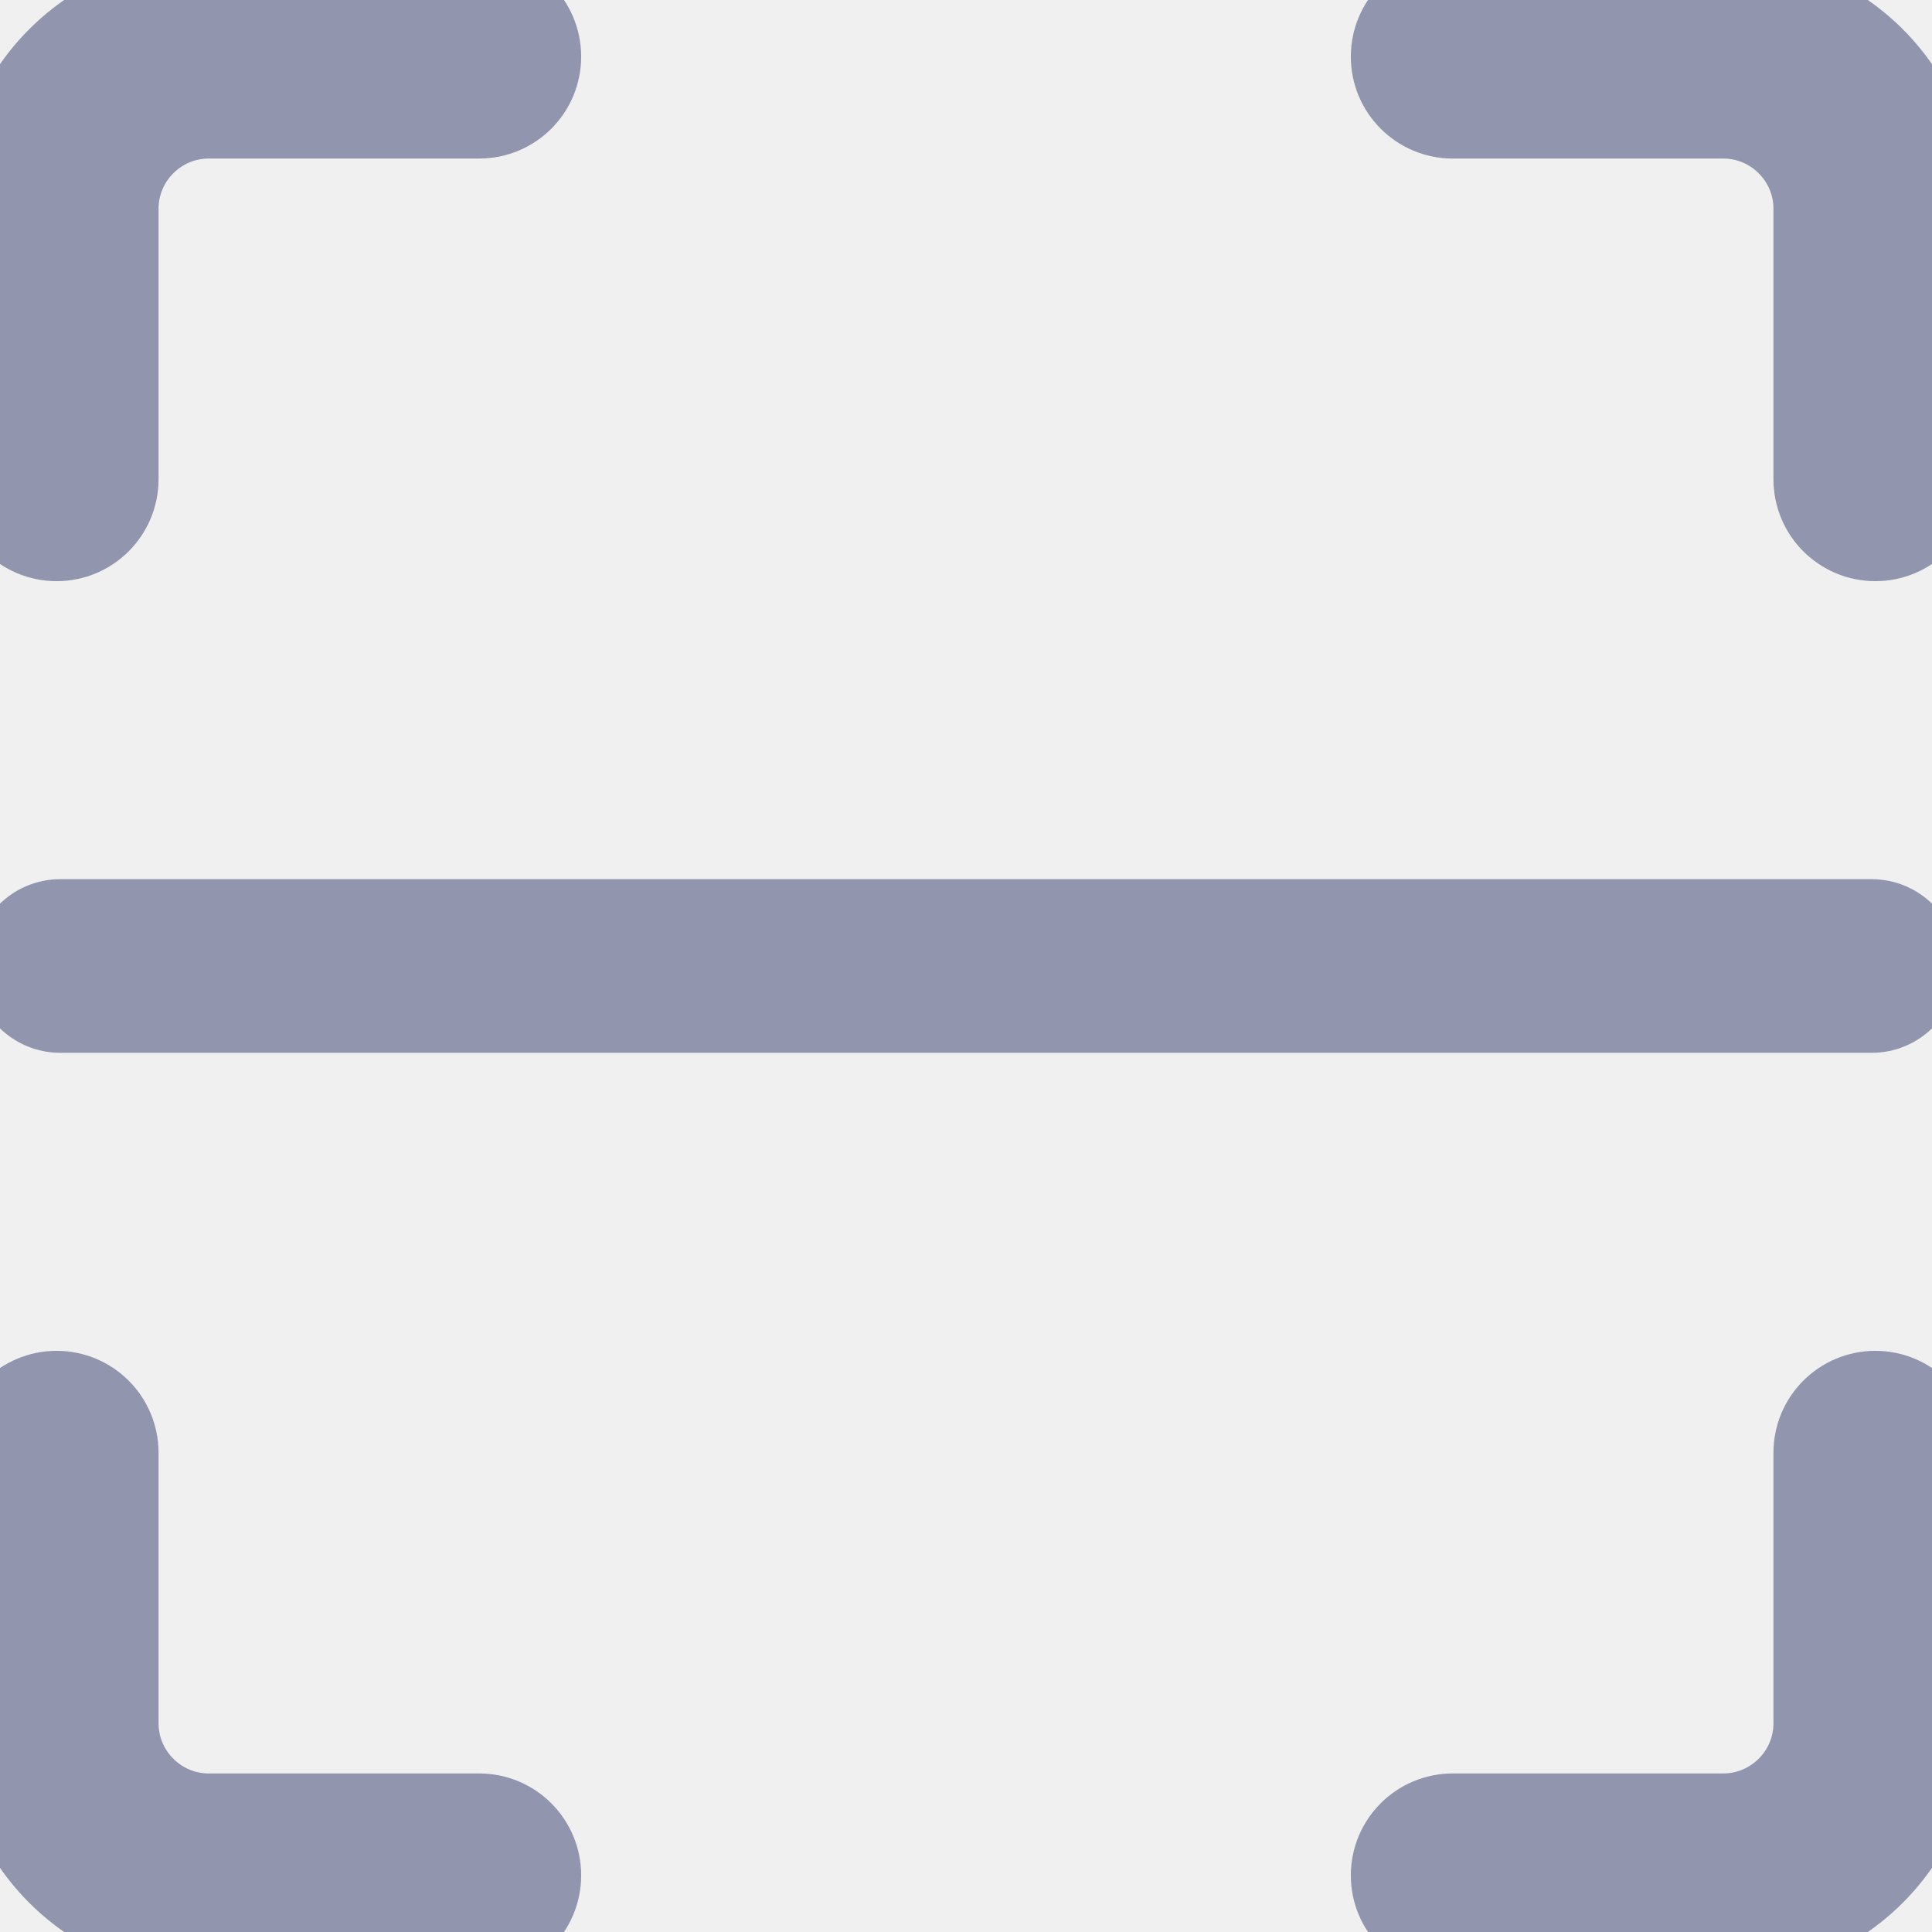
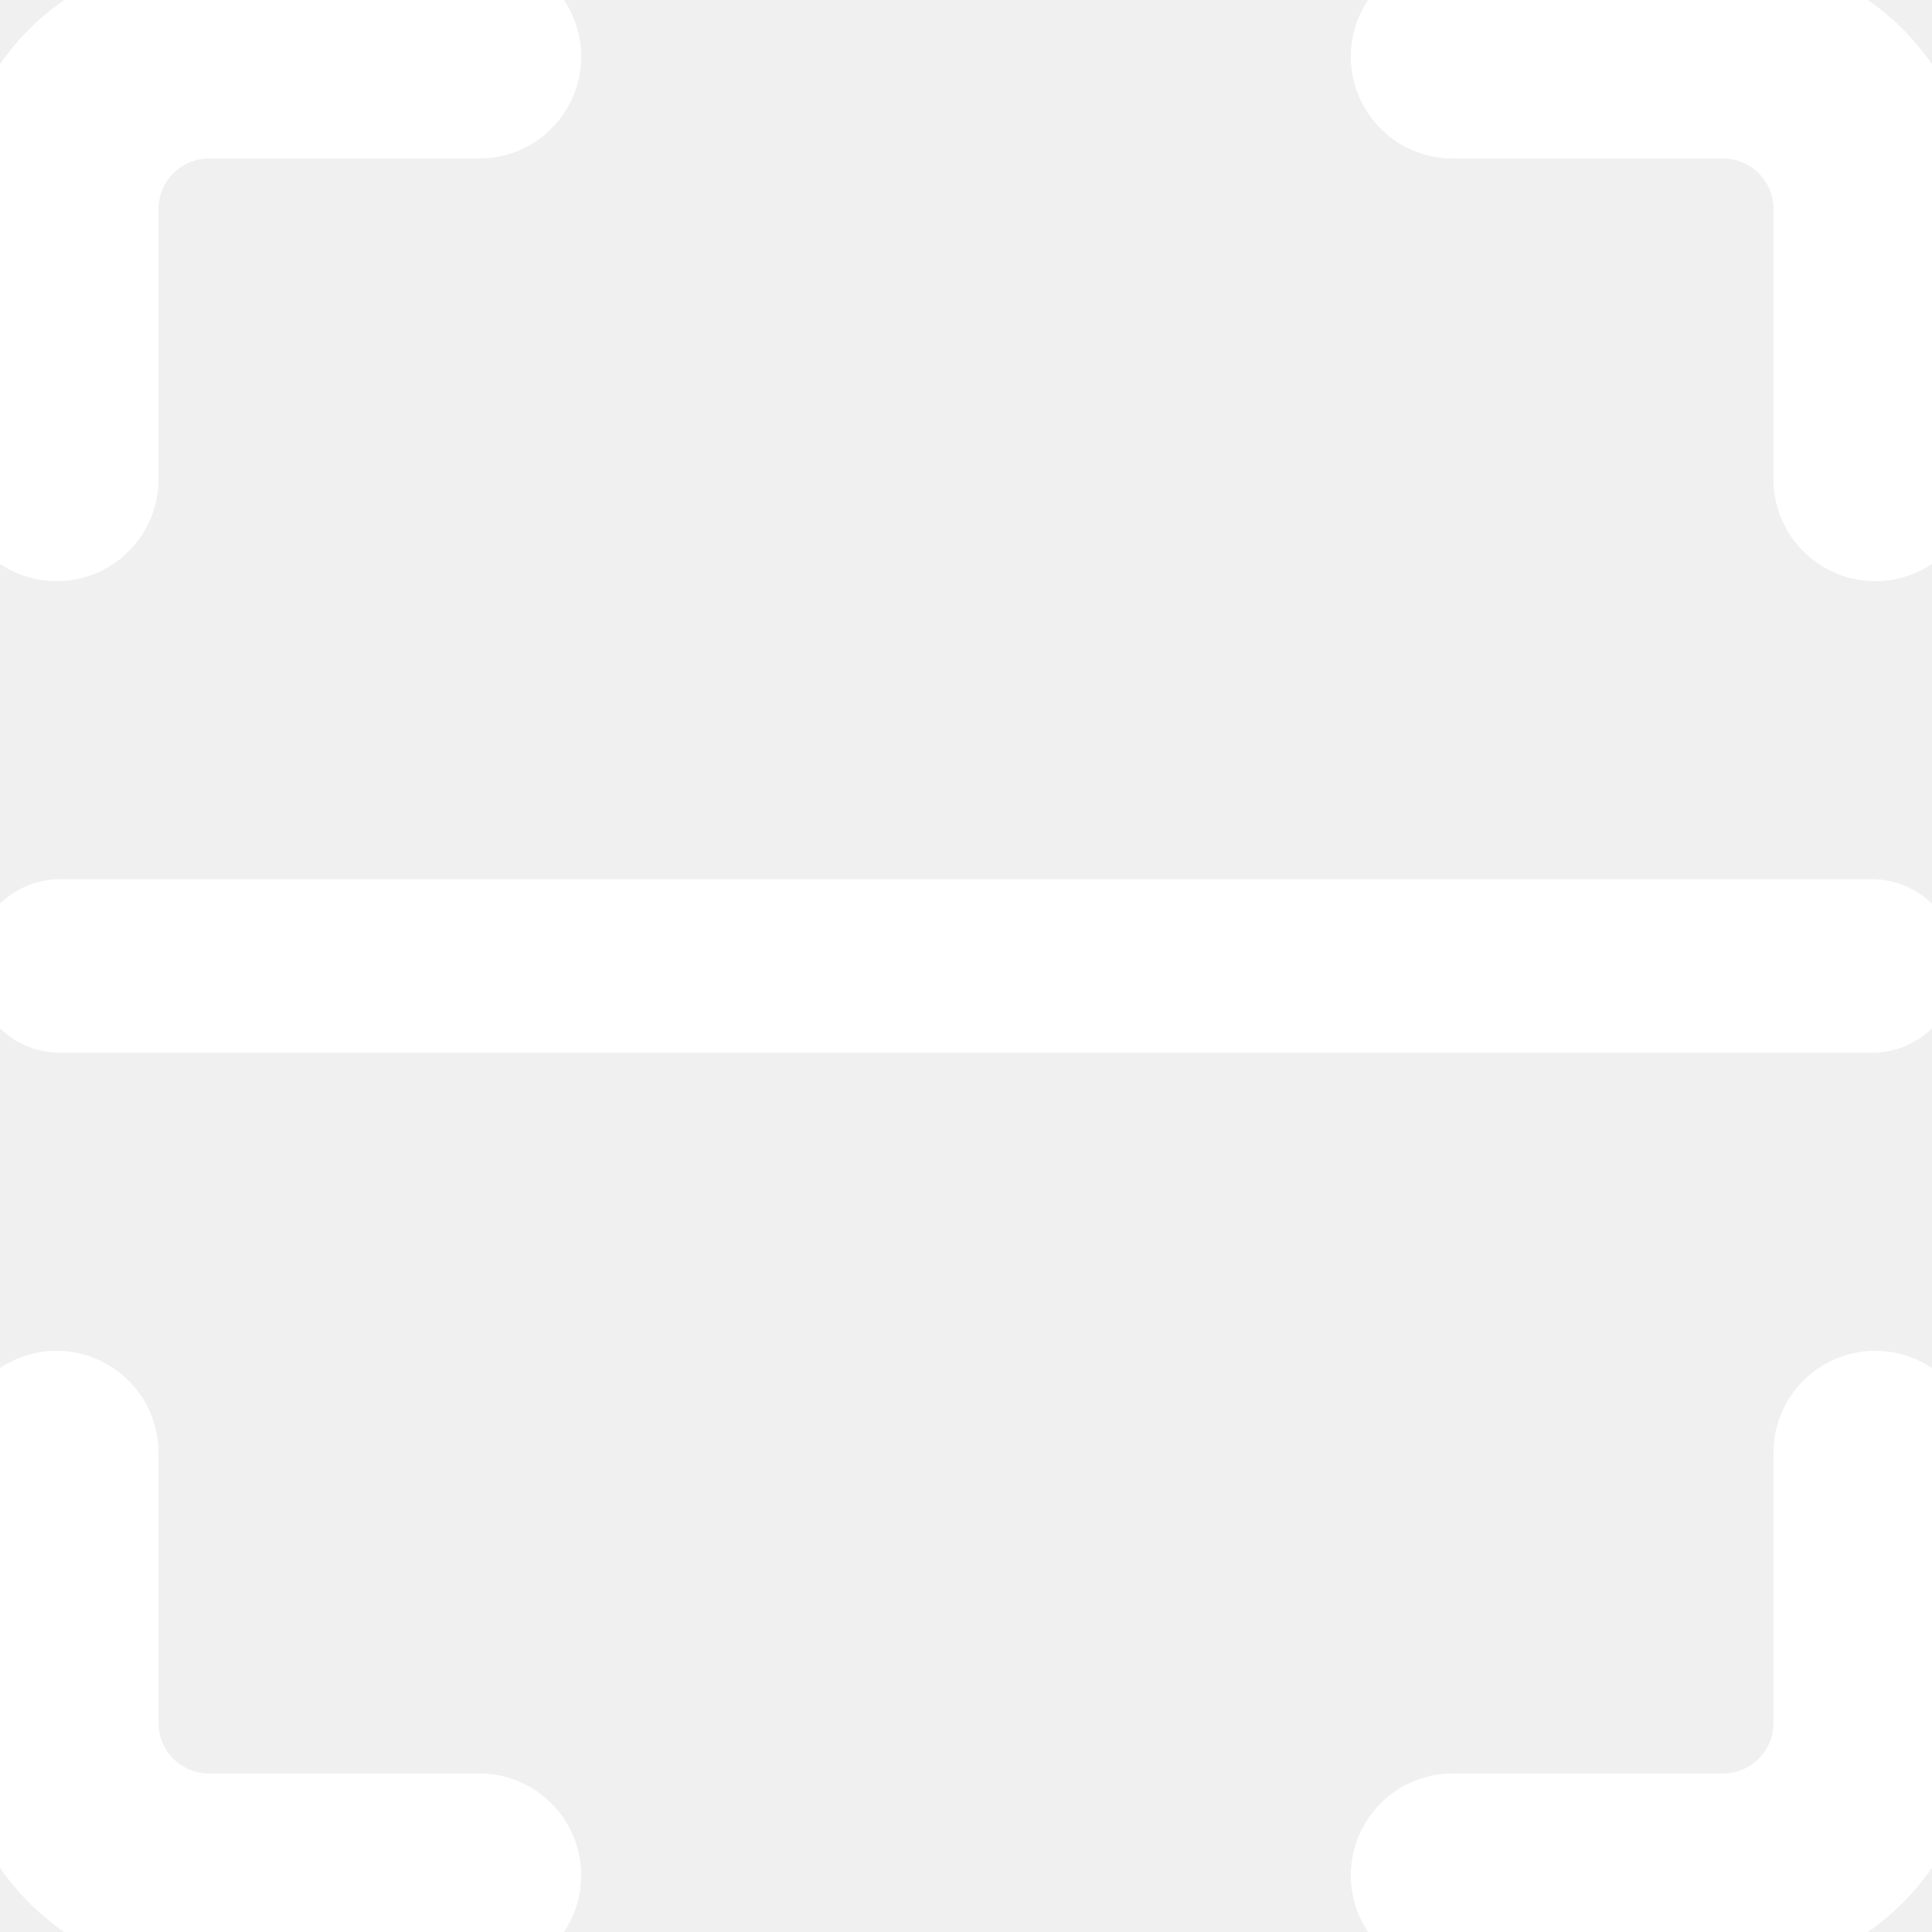
<svg xmlns="http://www.w3.org/2000/svg" width="16" height="16" viewBox="0 0 16 16" fill="none">
-   <g opacity="0.5" clip-path="url(#clip0)">
-     <path d="M14.271 0H12.031C11.772 0 11.562 0.21 11.562 0.469C11.562 0.728 11.772 0.938 12.031 0.938H14.271C14.707 0.938 15.062 1.293 15.062 1.729V3.969C15.062 4.228 15.272 4.438 15.531 4.438C15.79 4.438 16 4.228 16 3.969V1.729C16 0.776 15.224 0 14.271 0V0Z" fill="#313B6C" stroke="#313B6C" stroke-width="0.75" stroke-linecap="round" stroke-linejoin="round" />
-     <path d="M0.469 4.438C0.728 4.438 0.938 4.228 0.938 3.969V1.729C0.938 1.293 1.293 0.938 1.729 0.938H3.969C4.228 0.938 4.438 0.728 4.438 0.469C4.438 0.21 4.228 0 3.969 0H1.729C0.776 0 0 0.776 0 1.729V3.969C0 4.228 0.21 4.438 0.469 4.438Z" fill="#313B6C" stroke="#313B6C" stroke-width="0.75" stroke-linecap="round" stroke-linejoin="round" />
-     <path d="M3.969 15.062H1.729C1.293 15.062 0.938 14.707 0.938 14.271V12.031C0.938 11.772 0.728 11.562 0.469 11.562C0.21 11.562 0 11.772 0 12.031V14.271C0 15.224 0.776 16 1.729 16H3.969C4.228 16 4.438 15.79 4.438 15.531C4.438 15.272 4.228 15.062 3.969 15.062Z" fill="#313B6C" stroke="#313B6C" stroke-width="0.75" stroke-linecap="round" stroke-linejoin="round" />
-     <path d="M15.531 11.562C15.272 11.562 15.062 11.772 15.062 12.031V14.271C15.062 14.707 14.707 15.062 14.271 15.062H12.031C11.772 15.062 11.562 15.272 11.562 15.531C11.562 15.79 11.772 16 12.031 16H14.271C15.224 16 16 15.224 16 14.271V12.031C16 11.772 15.79 11.562 15.531 11.562Z" fill="#313B6C" stroke="#313B6C" stroke-width="0.75" stroke-linecap="round" stroke-linejoin="round" />
-     <path d="M0.031 8C0.031 8.259 0.241 8.469 0.5 8.469H15.5C15.759 8.469 15.969 8.259 15.969 8C15.969 7.741 15.759 7.531 15.5 7.531H0.5C0.241 7.531 0.031 7.741 0.031 8Z" fill="#313B6C" stroke="#313B6C" stroke-width="0.5" stroke-linecap="round" stroke-linejoin="round" />
+   <g clip-path="url(#clip0)">
+     <path d="M14.271 0H12.031C11.772 0 11.562 0.21 11.562 0.469C11.562 0.728 11.772 0.938 12.031 0.938H14.271C14.707 0.938 15.062 1.293 15.062 1.729V3.969C15.062 4.228 15.272 4.438 15.531 4.438C15.79 4.438 16 4.228 16 3.969V1.729C16 0.776 15.224 0 14.271 0V0Z" fill="white" stroke="white" stroke-width="0.75" stroke-linecap="round" stroke-linejoin="round" />
+     <path d="M0.469 4.438C0.728 4.438 0.938 4.228 0.938 3.969V1.729C0.938 1.293 1.293 0.938 1.729 0.938H3.969C4.228 0.938 4.438 0.728 4.438 0.469C4.438 0.21 4.228 0 3.969 0H1.729C0.776 0 0 0.776 0 1.729V3.969C0 4.228 0.21 4.438 0.469 4.438Z" fill="white" stroke="white" stroke-width="0.75" stroke-linecap="round" stroke-linejoin="round" />
+     <path d="M3.969 15.062H1.729C1.293 15.062 0.938 14.707 0.938 14.271V12.031C0.938 11.772 0.728 11.562 0.469 11.562C0.21 11.562 0 11.772 0 12.031V14.271C0 15.224 0.776 16 1.729 16H3.969C4.228 16 4.438 15.79 4.438 15.531C4.438 15.272 4.228 15.062 3.969 15.062Z" fill="white" stroke="white" stroke-width="0.75" stroke-linecap="round" stroke-linejoin="round" />
+     <path d="M15.531 11.562C15.272 11.562 15.062 11.772 15.062 12.031V14.271C15.062 14.707 14.707 15.062 14.271 15.062H12.031C11.772 15.062 11.562 15.272 11.562 15.531C11.562 15.79 11.772 16 12.031 16H14.271C15.224 16 16 15.224 16 14.271V12.031C16 11.772 15.79 11.562 15.531 11.562Z" fill="white" stroke="white" stroke-width="0.75" stroke-linecap="round" stroke-linejoin="round" />
+     <path d="M0.031 8C0.031 8.259 0.241 8.469 0.5 8.469H15.5C15.759 8.469 15.969 8.259 15.969 8C15.969 7.741 15.759 7.531 15.5 7.531H0.5C0.241 7.531 0.031 7.741 0.031 8Z" fill="white" stroke="white" stroke-width="0.5" stroke-linecap="round" stroke-linejoin="round" />
  </g>
  <defs>
    <clipPath id="clip0">
      <rect width="16" height="16" fill="white" />
    </clipPath>
  </defs>
</svg>
